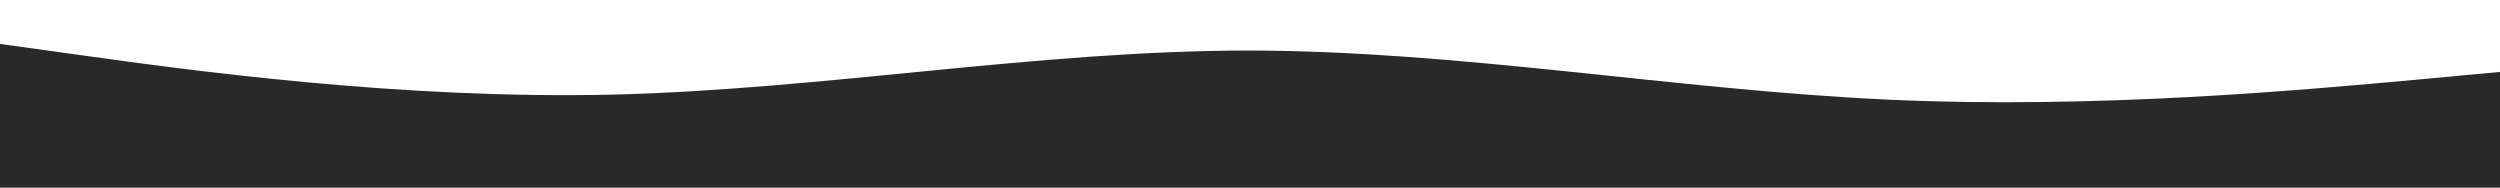
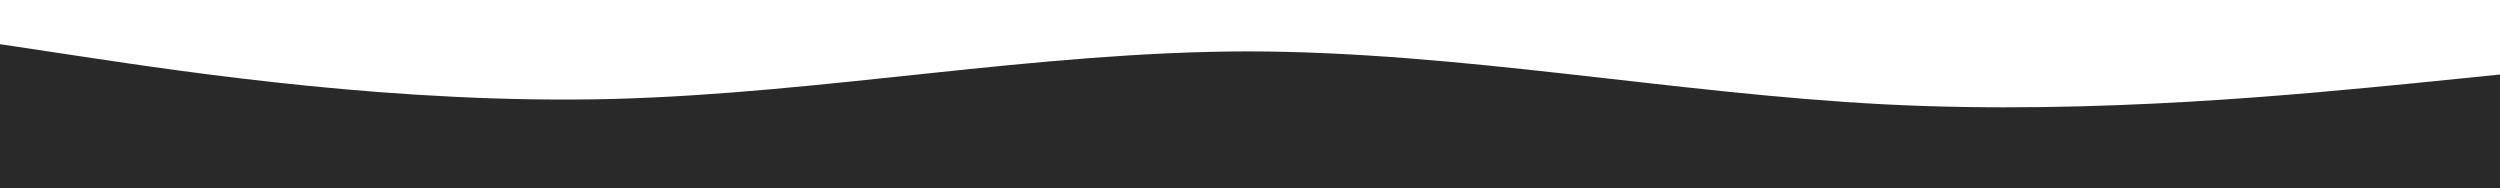
<svg xmlns="http://www.w3.org/2000/svg" version="1.1" id="Capa_1" x="0px" y="0px" viewBox="0 0 1440 108.1" style="enable-background:new 0 0 1440 108.1;" xml:space="preserve">
  <style type="text/css">
	.st0{fill:#292929;}
</style>
-   <path class="st0" d="M-13.6,23.4l61.1,8.5c61.1,8.5,183.2,25.4,305.3,22.6c122.1-3,244.2-25.3,366.4-25.4  c122.1,0.2,244.2,22.4,366.4,28.2s244.2-5.8,305.3-11.3l61.1-5.7v67.8h-61.1c-61.1,0-183.2,0-305.3,0s-244.2,0-366.4,0  s-244.2,0-366.4,0s-244.2,0-305.3,0h-61.1V23.4z" />
+   <path class="st0" d="M-13.6,23.4l61.1,9.2c61.1,9.2,183.2,27.5,305.3,24.4C474.9,53.8,597,29.7,719.2,29.6  c122.1,0.2,244.2,24.2,366.4,30.5s244.2-6.3,305.3-12.2l61.1-6.2V115h-61.1c-61.1,0-183.2,0-305.3,0s-244.2,0-366.4,0  s-244.2,0-366.4,0s-244.2,0-305.3,0h-61.1L-13.6,23.4L-13.6,23.4z" />
</svg>
